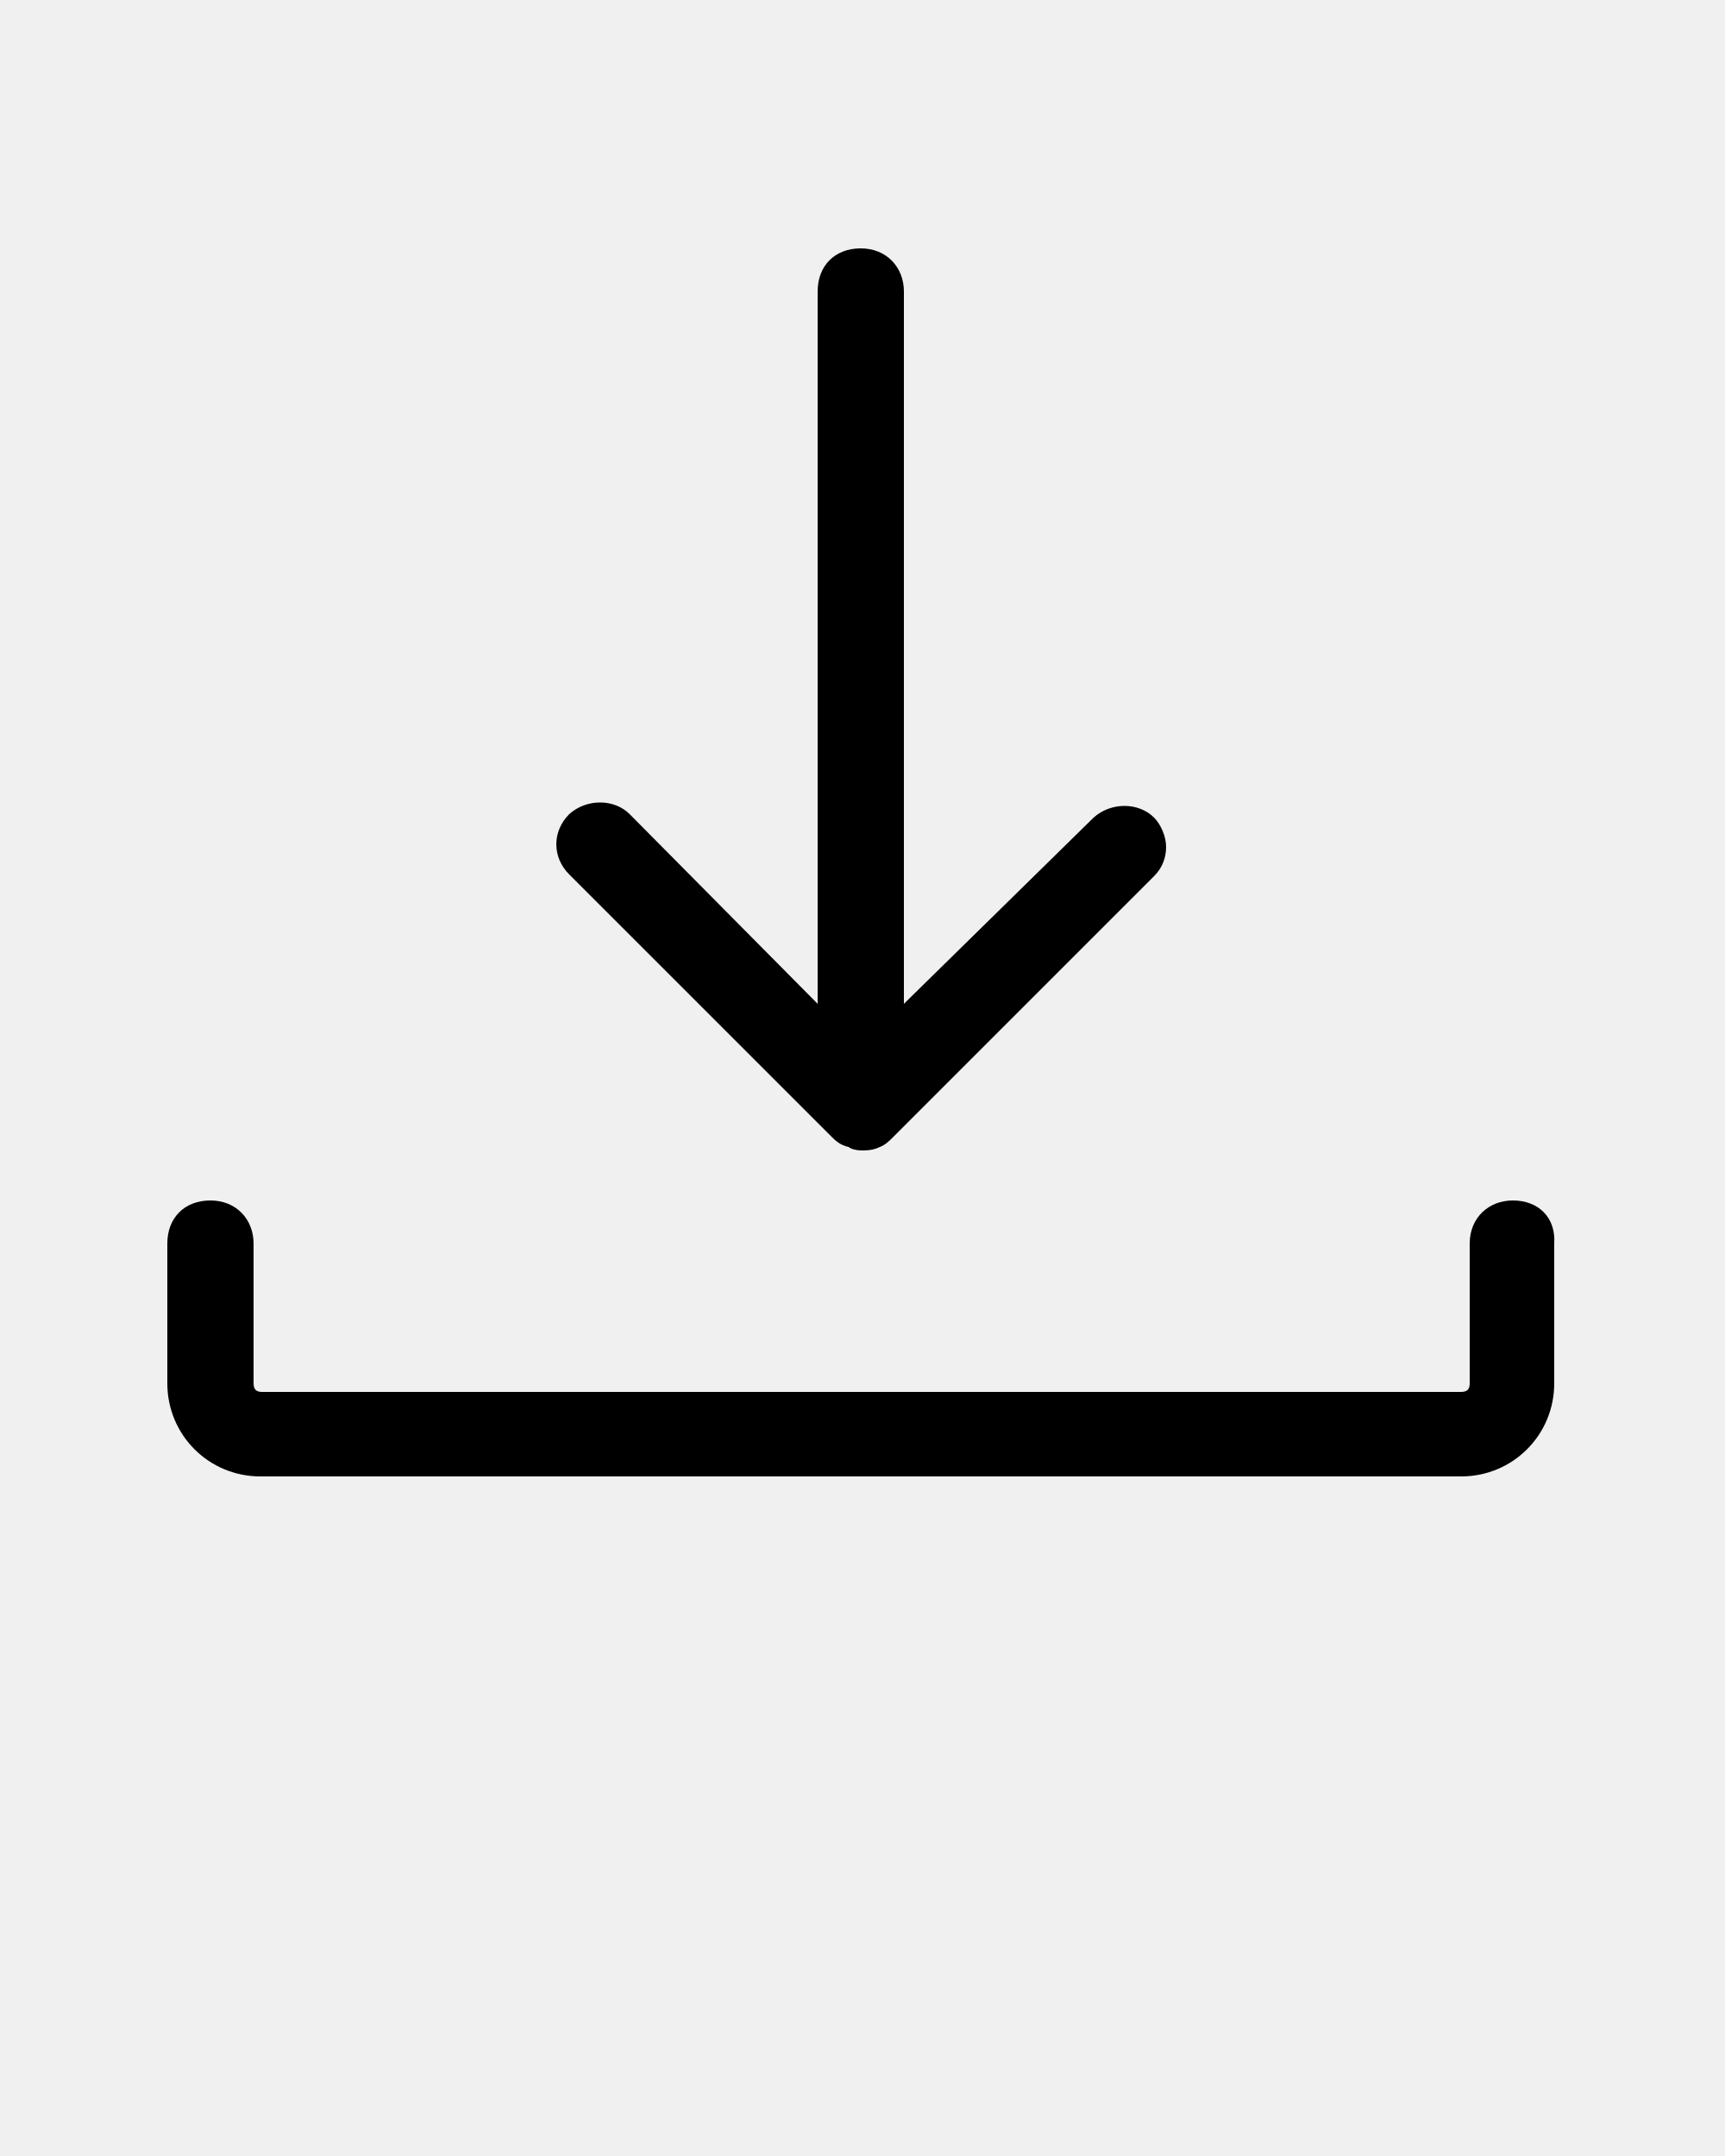
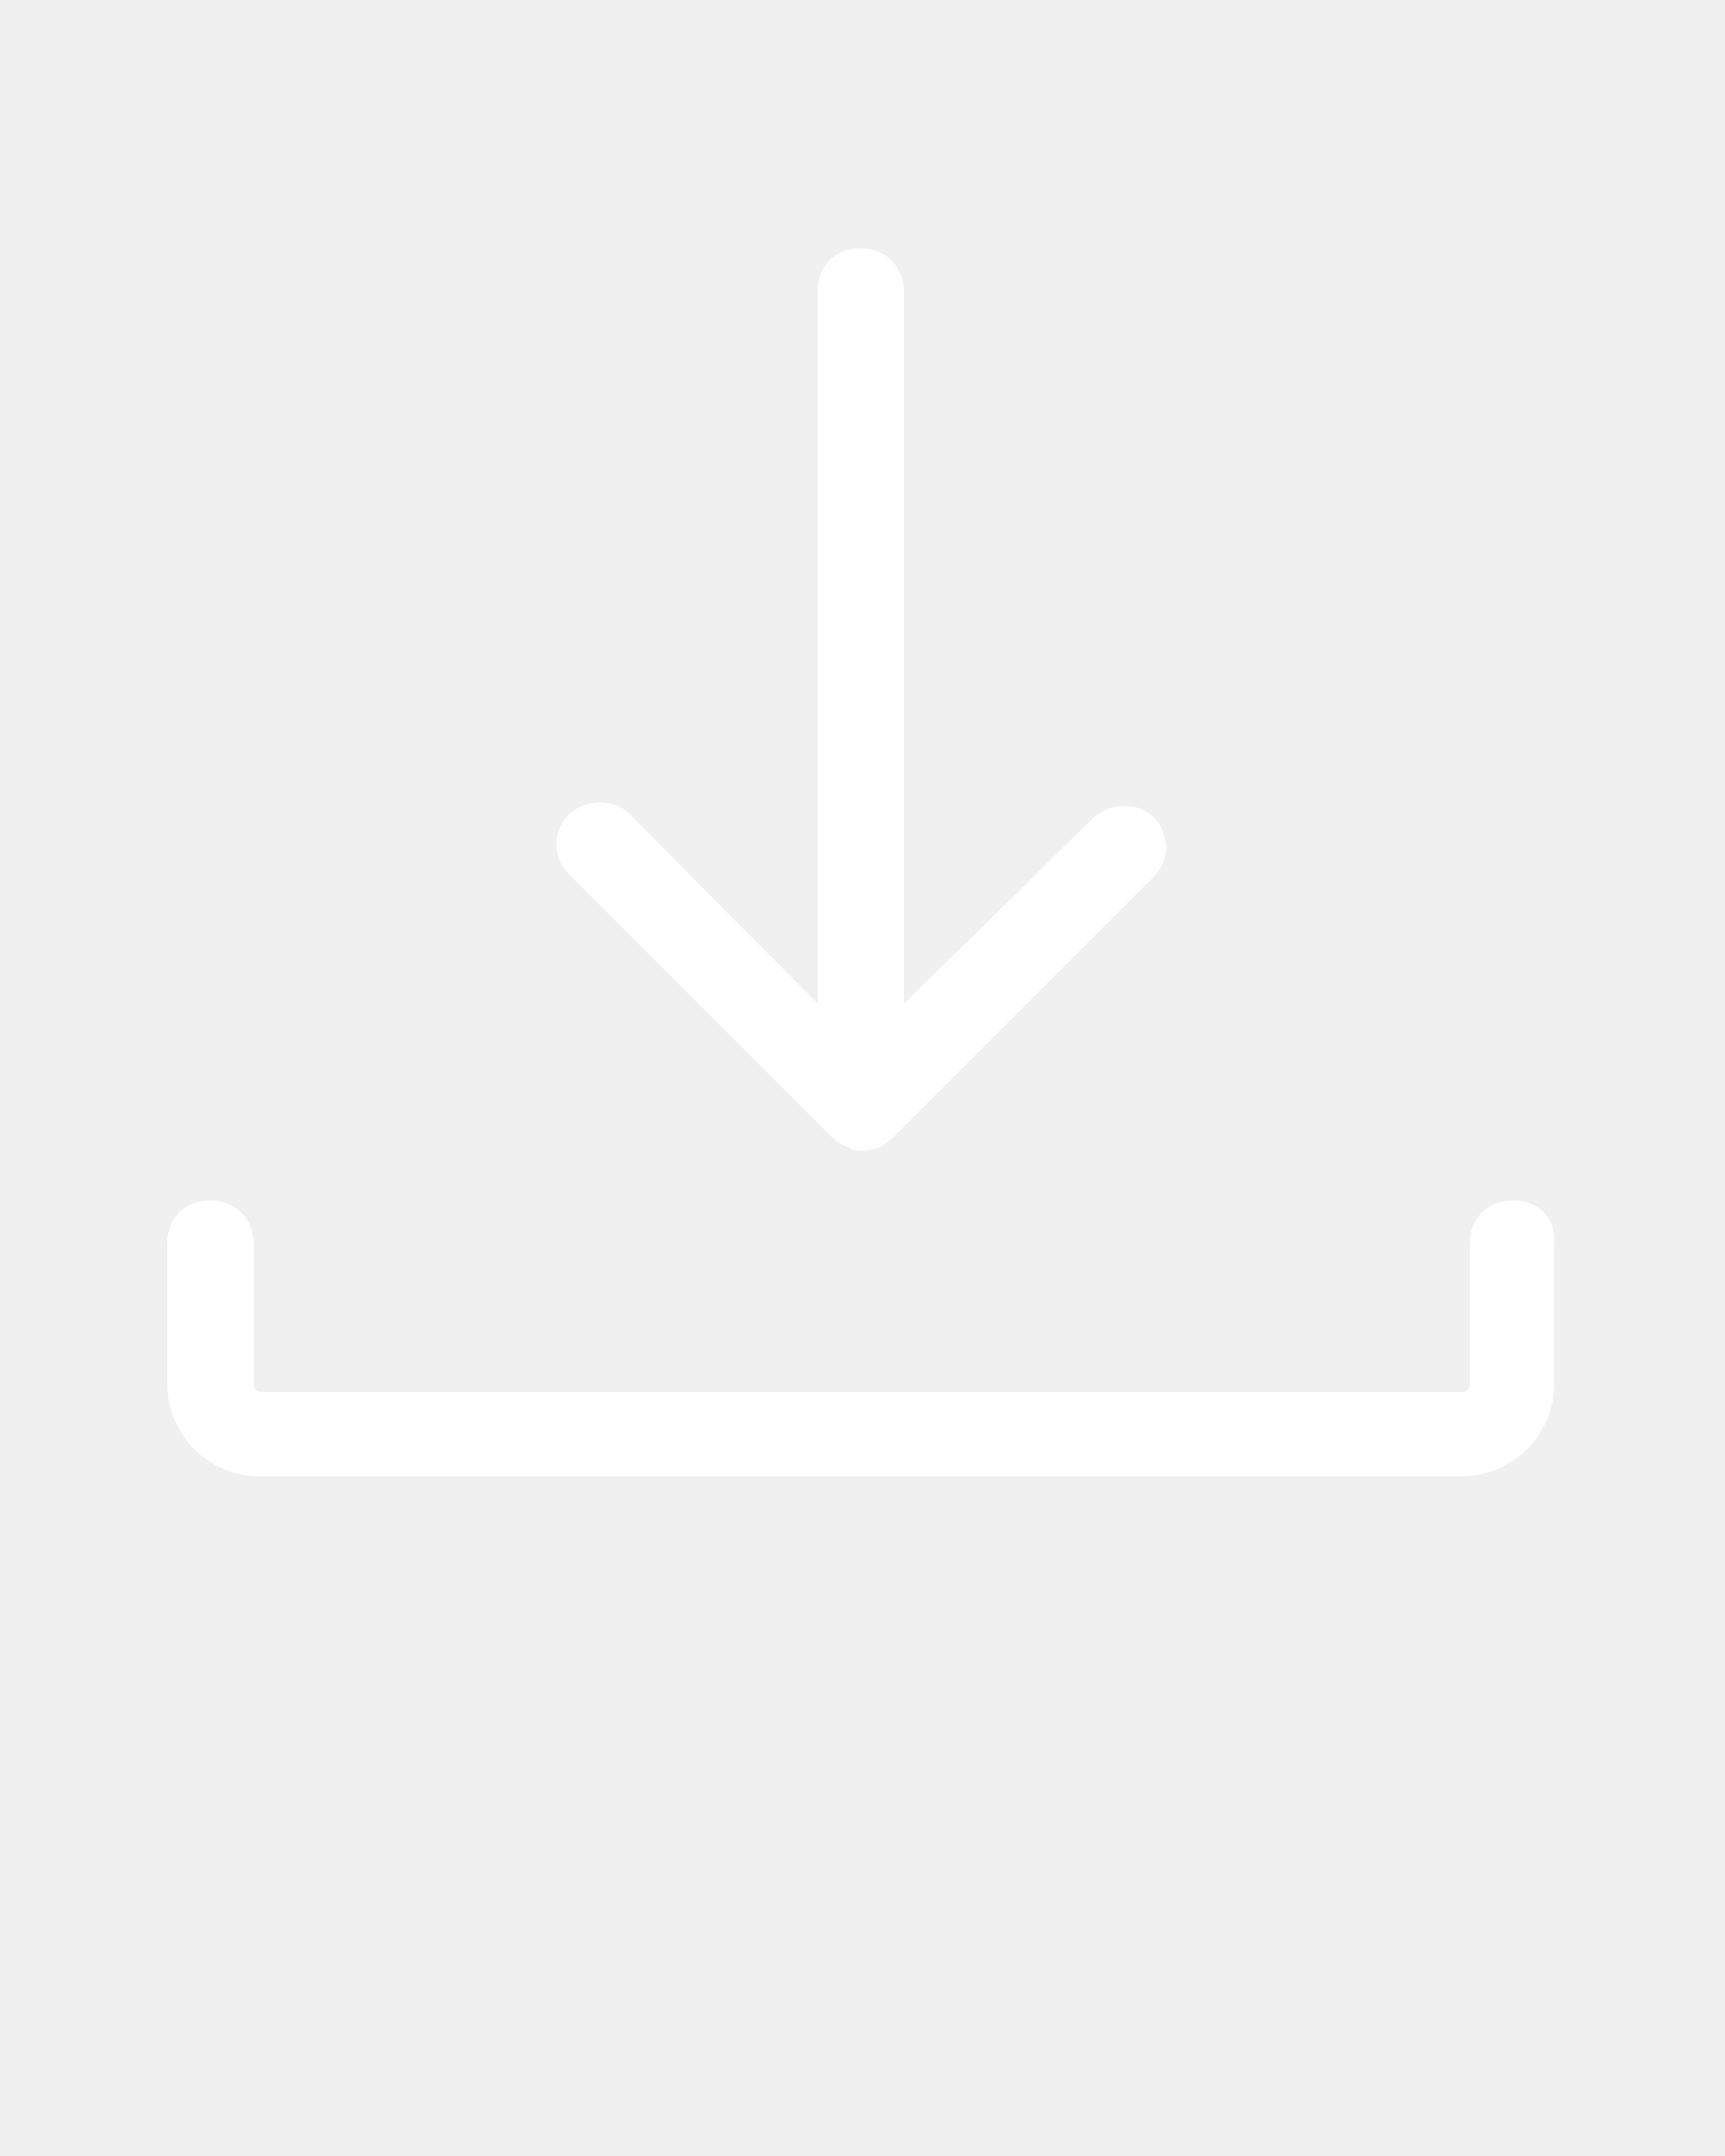
<svg xmlns="http://www.w3.org/2000/svg" version="1.1" x="0px" y="0px" viewBox="1 -1 100 125" style="enable-background:new 1 -1 100 100;" xml:space="preserve">
  <g>
-     <path d="M49.2,64.9c0.2,0.2,0.5,0.5,1,0.6c0.1,0.1,0.4,0.2,0.8,0.2c0.2,0,0.6,0,1-0.2c0.3-0.1,0.6-0.4,0.7-0.5l15.2-15.2   c0.5-0.5,0.7-1.1,0.7-1.7c0-0.6-0.3-1.3-0.7-1.7c-0.9-0.9-2.5-0.9-3.5,0L53.4,57.2V15.9c0-1.4-1-2.5-2.5-2.5s-2.5,1-2.5,2.5v41.3   L37.5,46.2c-0.9-0.9-2.5-0.9-3.5,0c-1,1-1,2.5,0,3.5L49.2,64.9z" />
-     <path d="M88.7,68.6c-1.4,0-2.5,1-2.5,2.5v8.1c0,0.3-0.1,0.5-0.5,0.5H16.2c-0.3,0-0.5-0.1-0.5-0.5v-8.1c0-1.4-1-2.5-2.5-2.5   s-2.5,1-2.5,2.5v8.1c0,3,2.4,5.4,5.4,5.4h69.6c3,0,5.4-2.4,5.4-5.4v-8.1C91.2,69.6,90.2,68.6,88.7,68.6z" />
+     <path style="fill: #fff;" d="M49.2,64.9c0.2,0.2,0.5,0.5,1,0.6c0.1,0.1,0.4,0.2,0.8,0.2c0.2,0,0.6,0,1-0.2c0.3-0.1,0.6-0.4,0.7-0.5l15.2-15.2   c0.5-0.5,0.7-1.1,0.7-1.7c0-0.6-0.3-1.3-0.7-1.7c-0.9-0.9-2.5-0.9-3.5,0L53.4,57.2V15.9c0-1.4-1-2.5-2.5-2.5s-2.5,1-2.5,2.5v41.3   L37.5,46.2c-0.9-0.9-2.5-0.9-3.5,0c-1,1-1,2.5,0,3.5L49.2,64.9z" />
+     <path style="fill: #fff;" d="M88.7,68.6c-1.4,0-2.5,1-2.5,2.5v8.1c0,0.3-0.1,0.5-0.5,0.5H16.2c-0.3,0-0.5-0.1-0.5-0.5v-8.1c0-1.4-1-2.5-2.5-2.5   s-2.5,1-2.5,2.5v8.1c0,3,2.4,5.4,5.4,5.4h69.6c3,0,5.4-2.4,5.4-5.4v-8.1C91.2,69.6,90.2,68.6,88.7,68.6z" />
  </g>
</svg>
